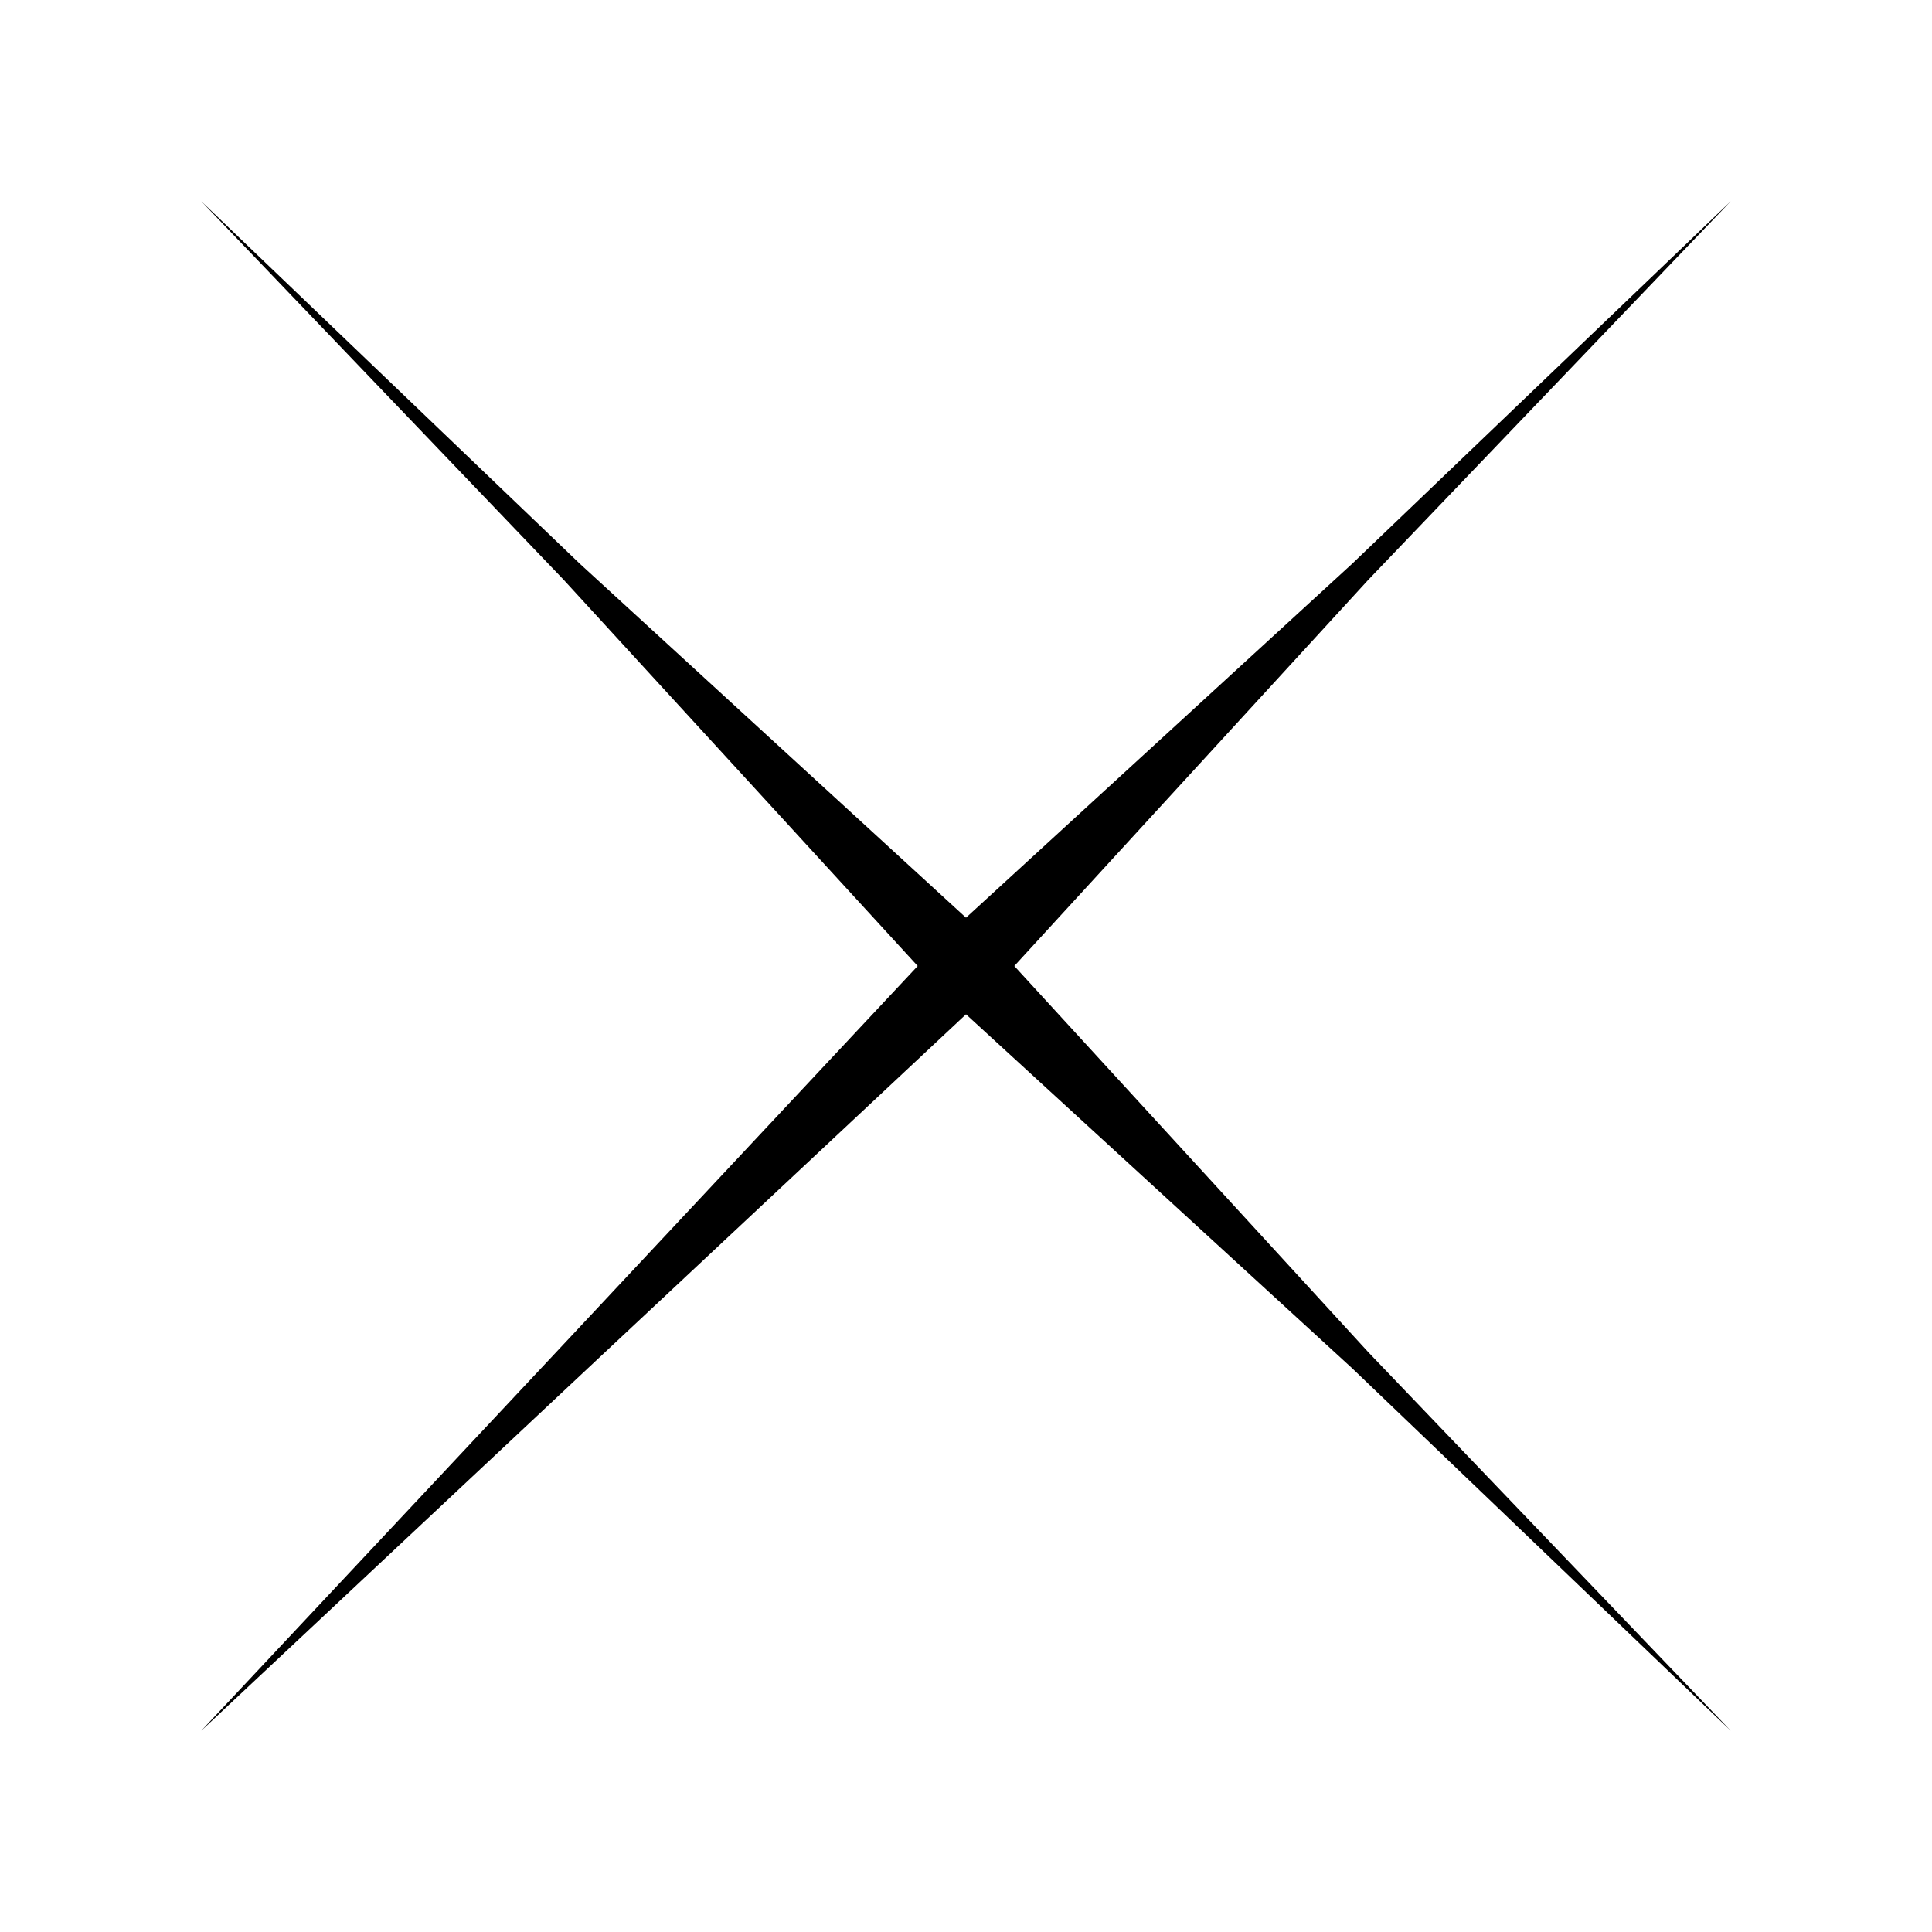
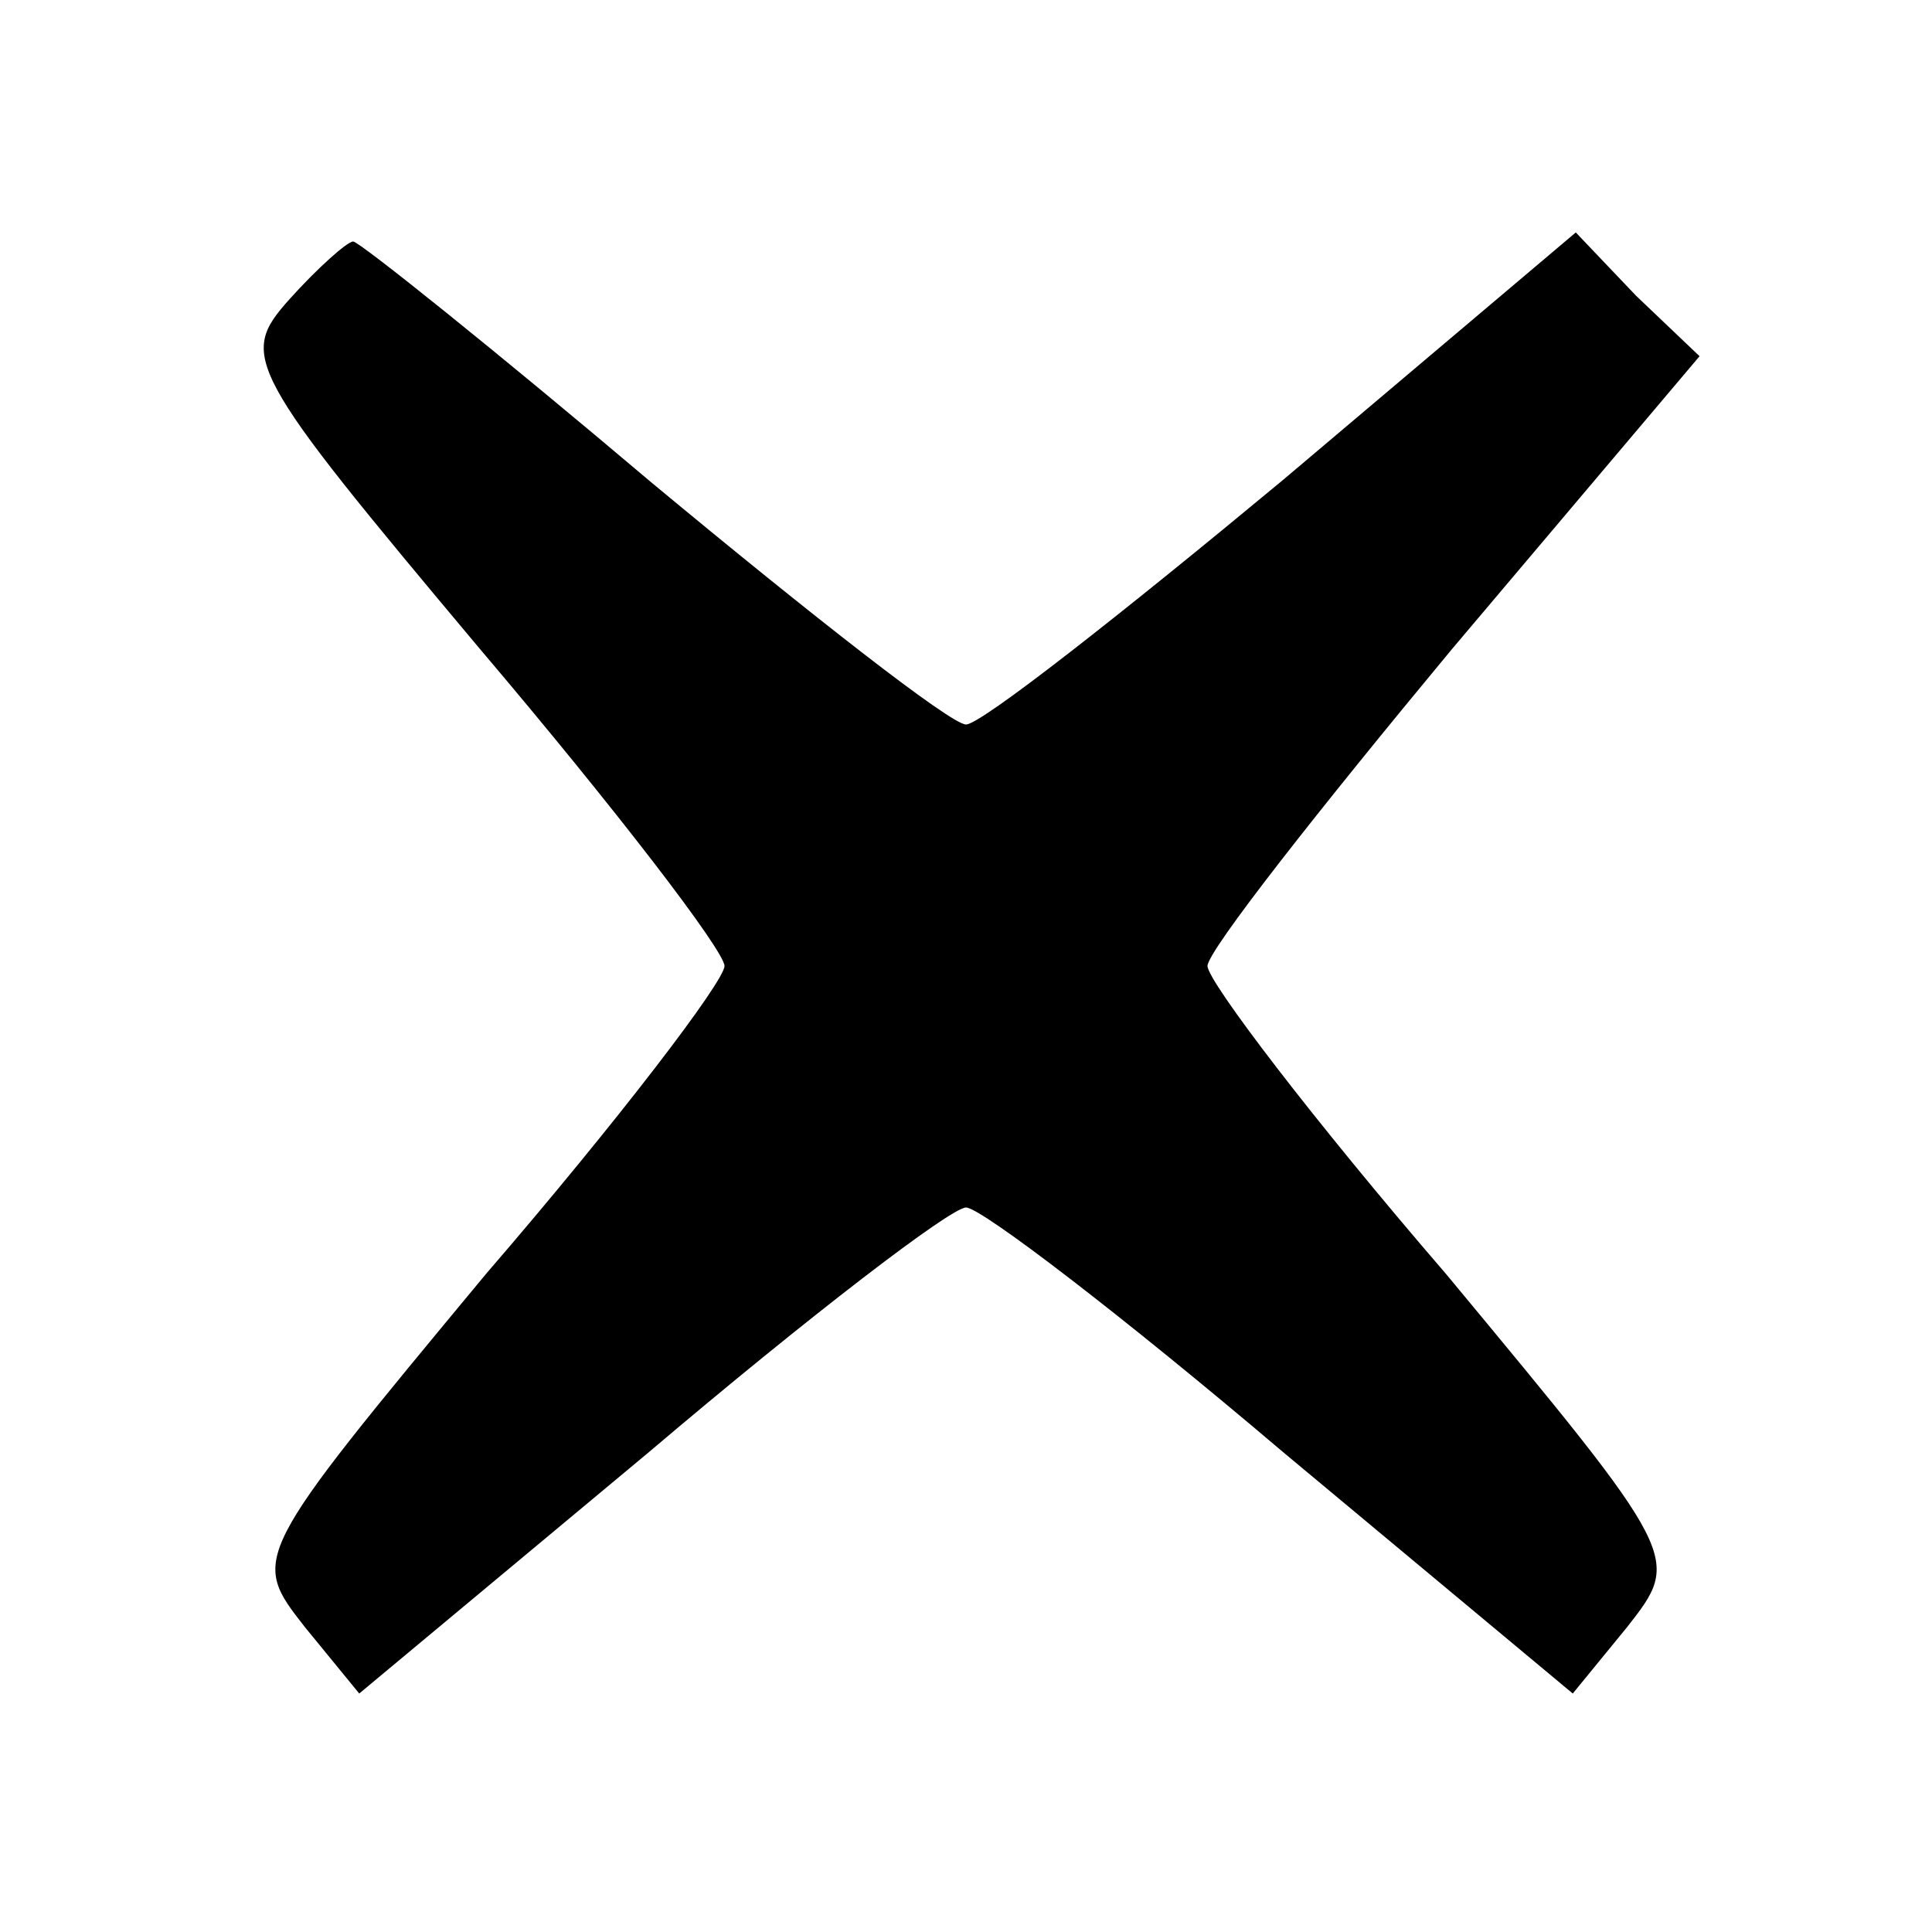
- <svg xmlns="http://www.w3.org/2000/svg" version="1.0" width="24pt" height="24pt" viewBox="0 0 24 24" preserveAspectRatio="xMidYMid meet">
-   <g transform="translate(0,24) scale(0.1,-0.1)" fill="#000000" stroke="none">
-     <path d="M70 168 l44 -48 -44 -47 -45 -48 48 45 47 44 48 -44 47 -45 -45 47 -44 48 44 48 45 47 -47 -45 -48 -44 -48 44 -47 45 45 -47z" />
+ <svg xmlns="http://www.w3.org/2000/svg" version="1.0" width="64pt" height="64pt" viewBox="0 0 64 64" preserveAspectRatio="xMidYMid meet">
+   <g transform="translate(0,64) scale(0.1,-0.1)" fill="#000000" stroke="none">
+     <path d="M96 541 c-17 -19 -15 -23 63 -116 45 -53 81 -100 81 -105 0 -5 -35 -51 -79 -102 -78 -94 -78 -94 -60 -117 l18 -22 96 80 c53 45 100 81 105 81 5 0 52 -36 105 -81 l96 -80 18 22 c18 23 18 23 -60 117 -44 51 -79 97 -79 102 0 5 37 52 81 105 l82 97 -21 20 -20 21 -97 -82 c-53 -44 -100 -81 -105 -81 -5 0 -51 36 -104 80 -52 44 -97 80 -99 80 -2 0 -12 -9 -21 -19z" />
  </g>
</svg>
